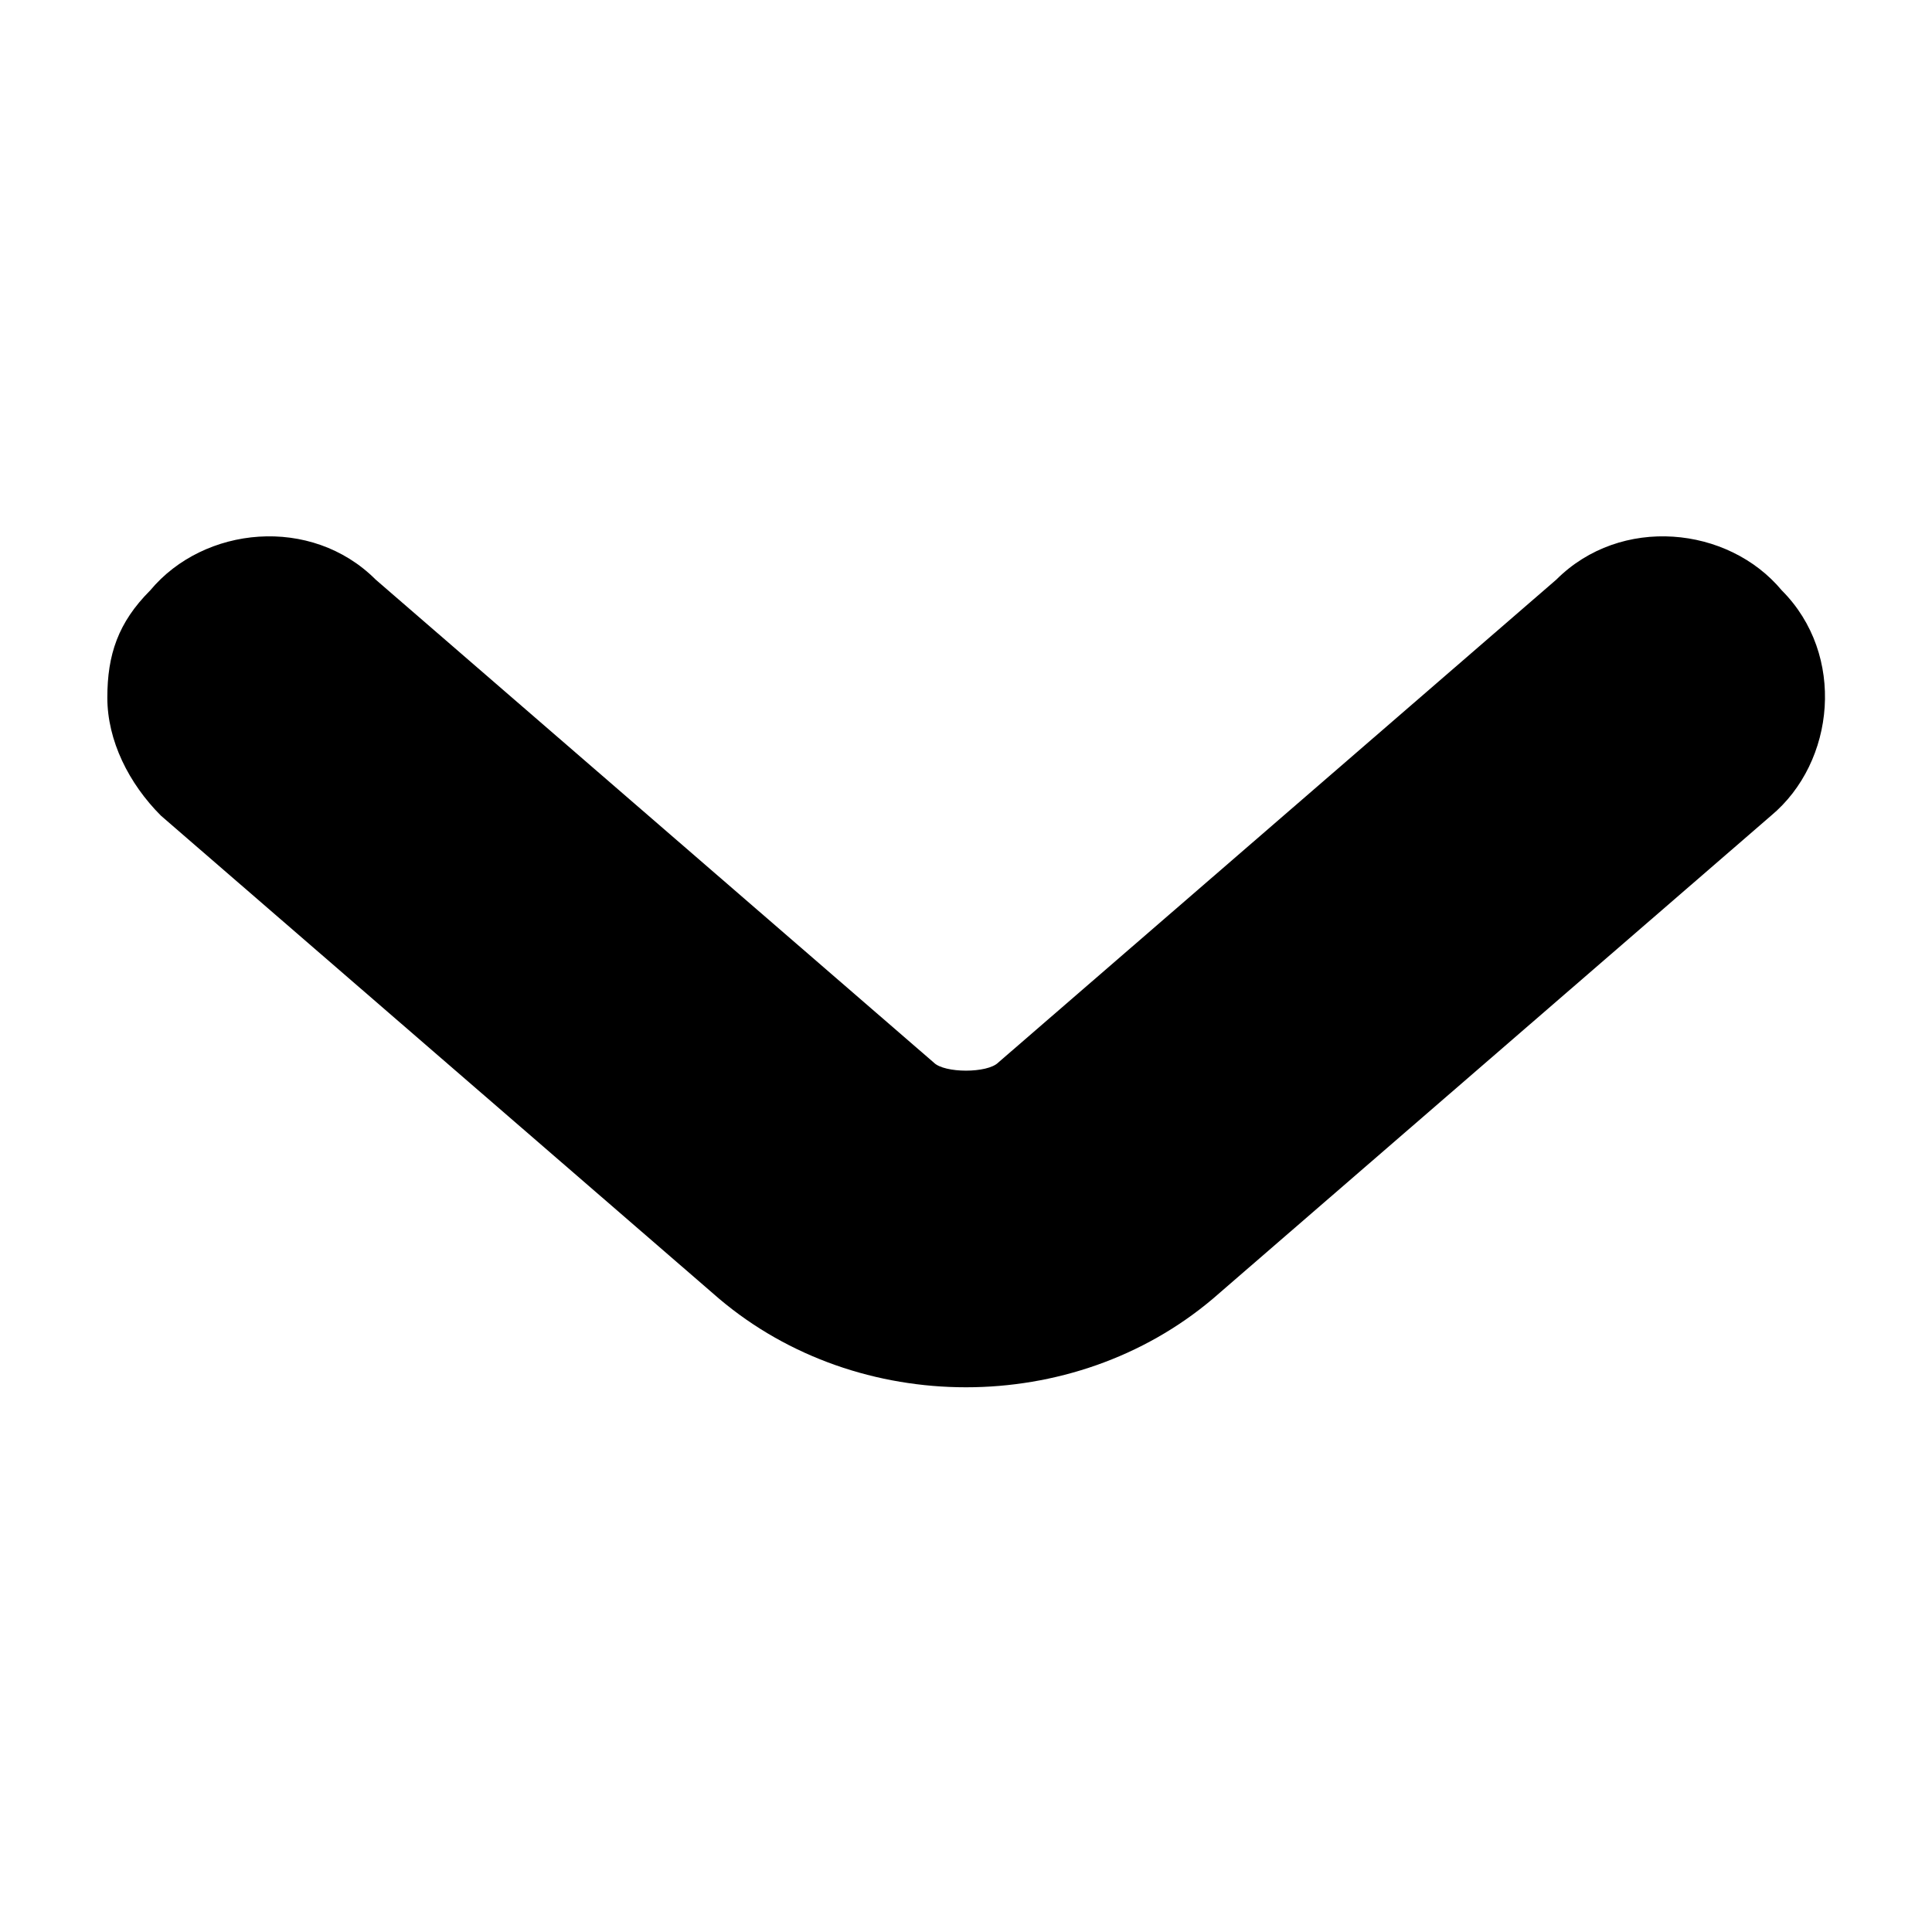
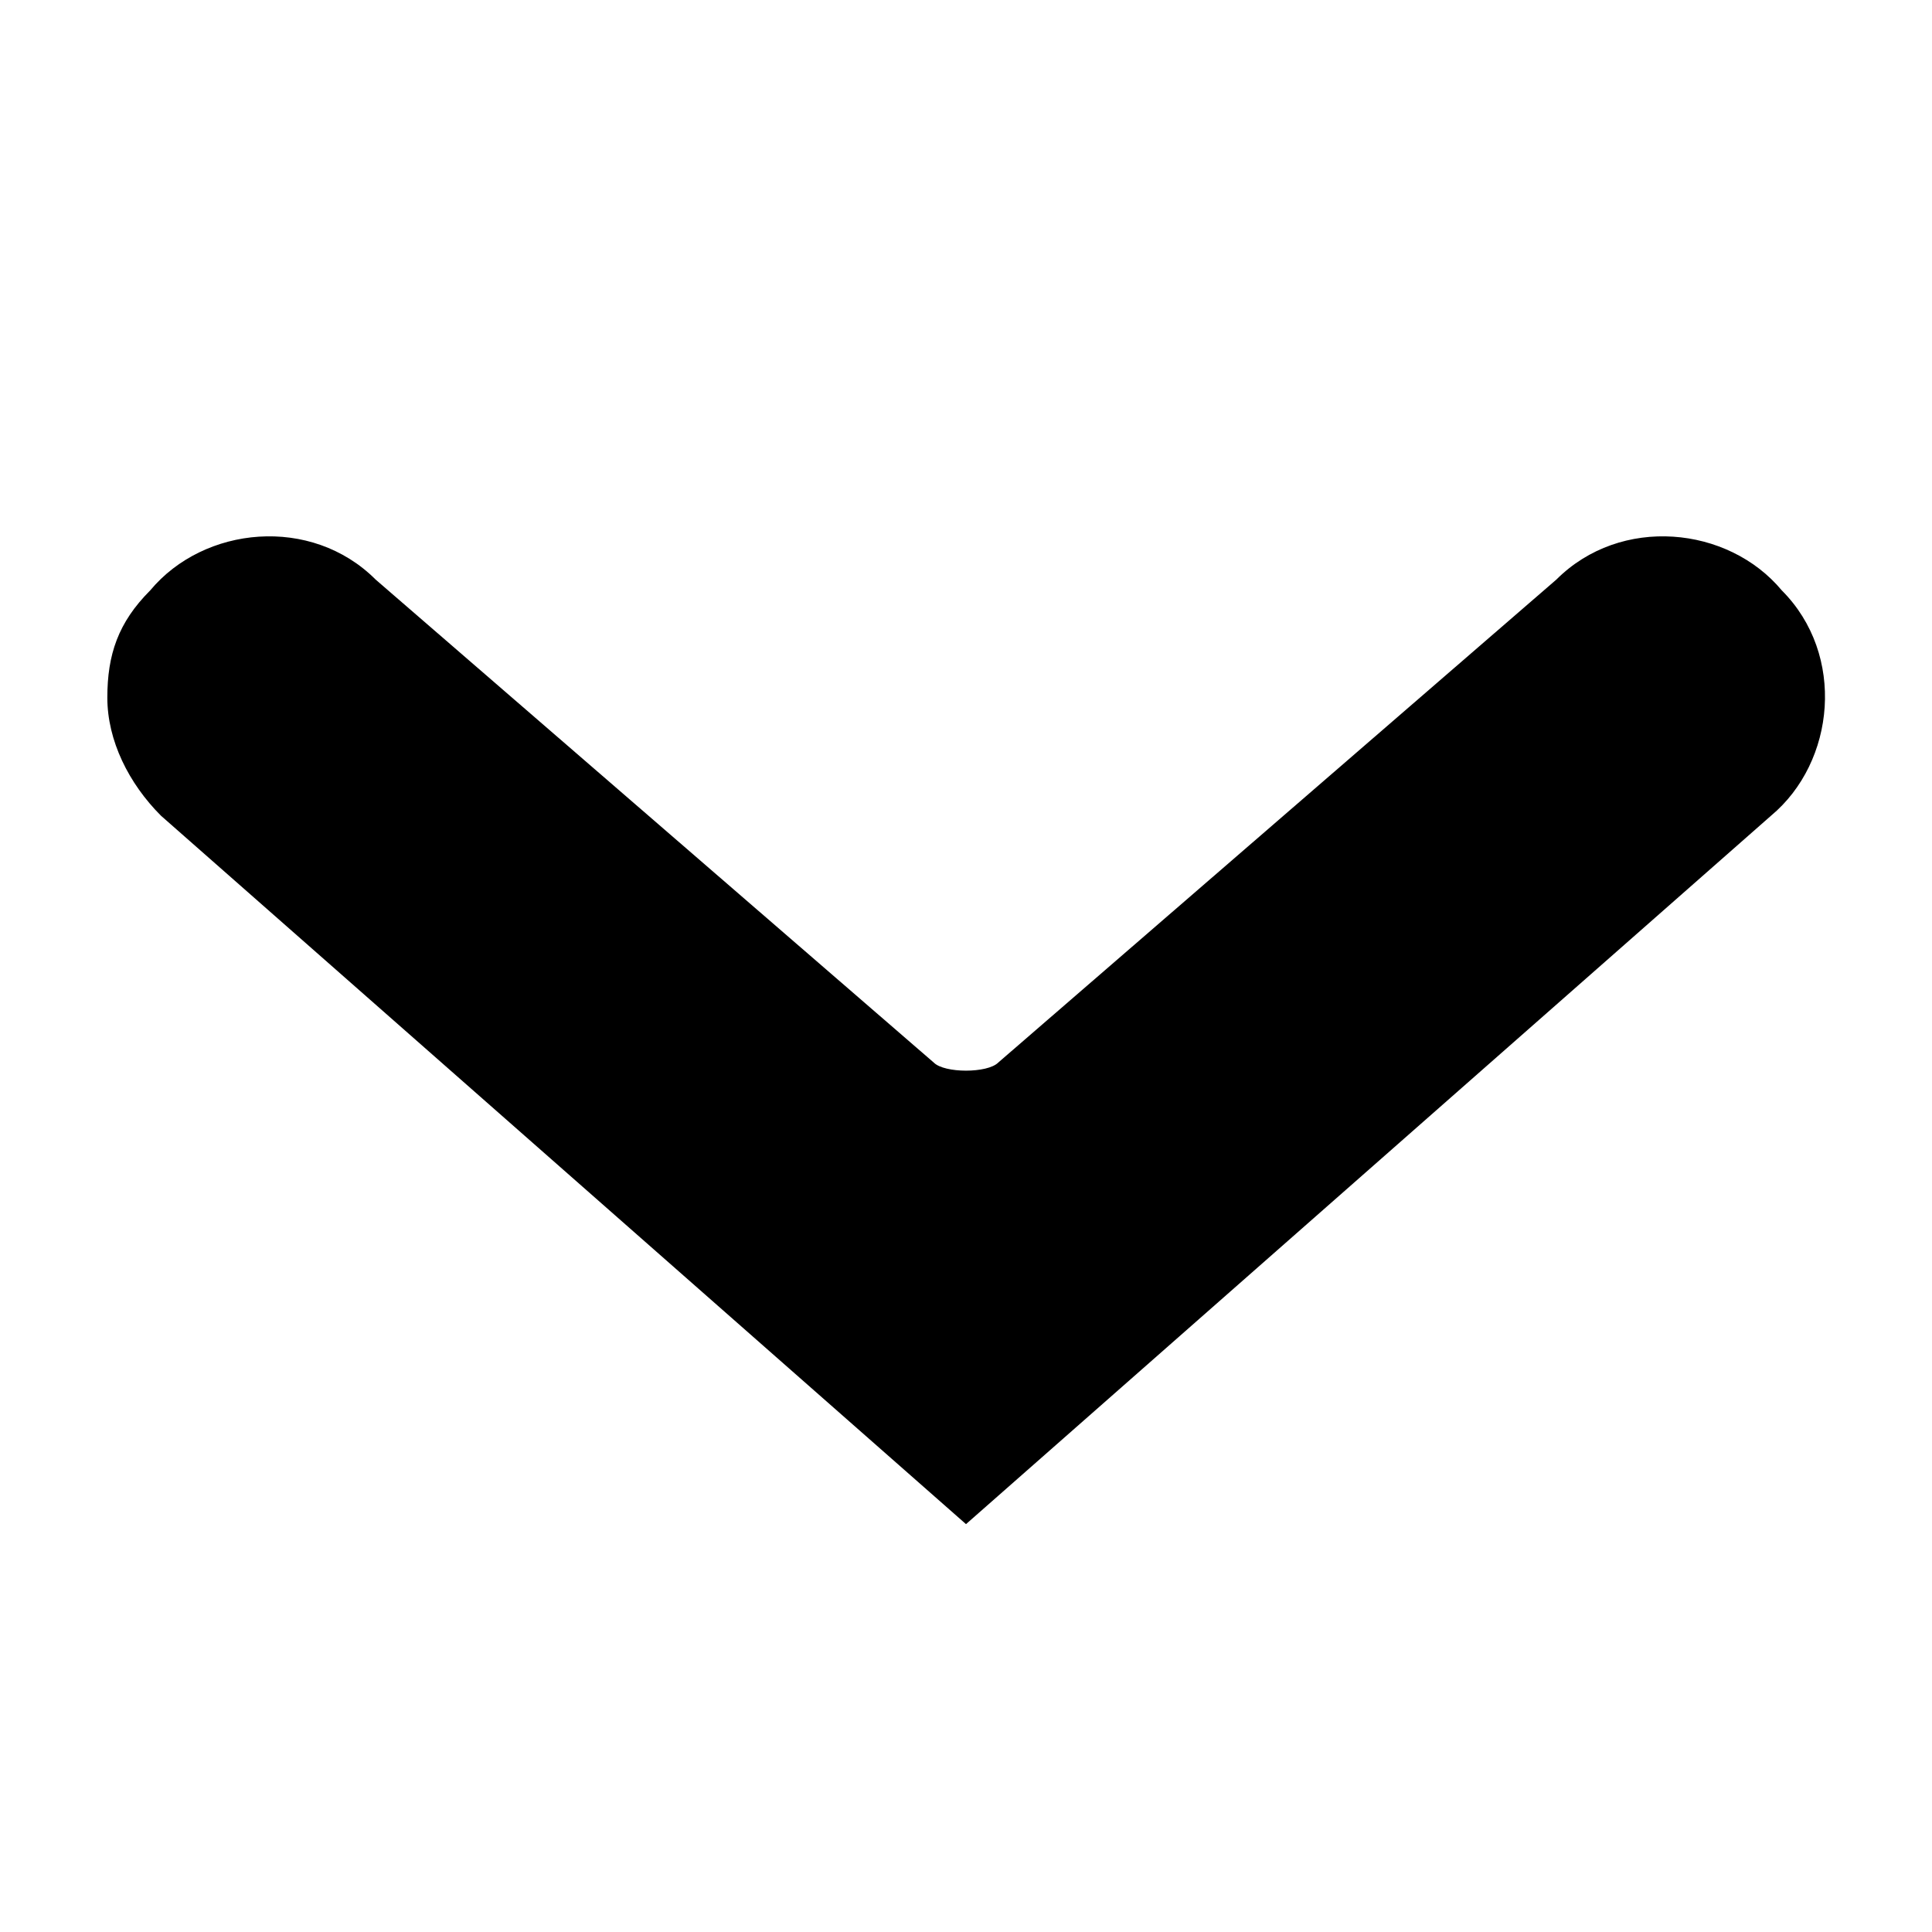
<svg xmlns="http://www.w3.org/2000/svg" width="18" height="18" viewBox="0 0 18 18">
-   <path d="M1 6.5c0 .4.2.8.5 1.1l5.2 4.5c1.3 1.1 3.3 1.1 4.6 0l5.2-4.5c.6-.5.7-1.5.1-2.1-.5-.6-1.5-.7-2.1-.1L9.3 9.9c-.1.1-.5.1-.6 0L3.5 5.4c-.6-.6-1.6-.5-2.1.1-.3.3-.4.6-.4 1z" />
+   <path d="M9 14.2l7.5-6.6c.6-.5.7-1.5.1-2.1-.5-.6-1.5-.7-2.1-.1L9.3 9.9c-.1.1-.5.1-.6 0L3.5 5.4c-.6-.6-1.6-.5-2.1.1-.3.3-.4.6-.4 1s.2.8.5 1.1L9 14.2z" />
</svg>
